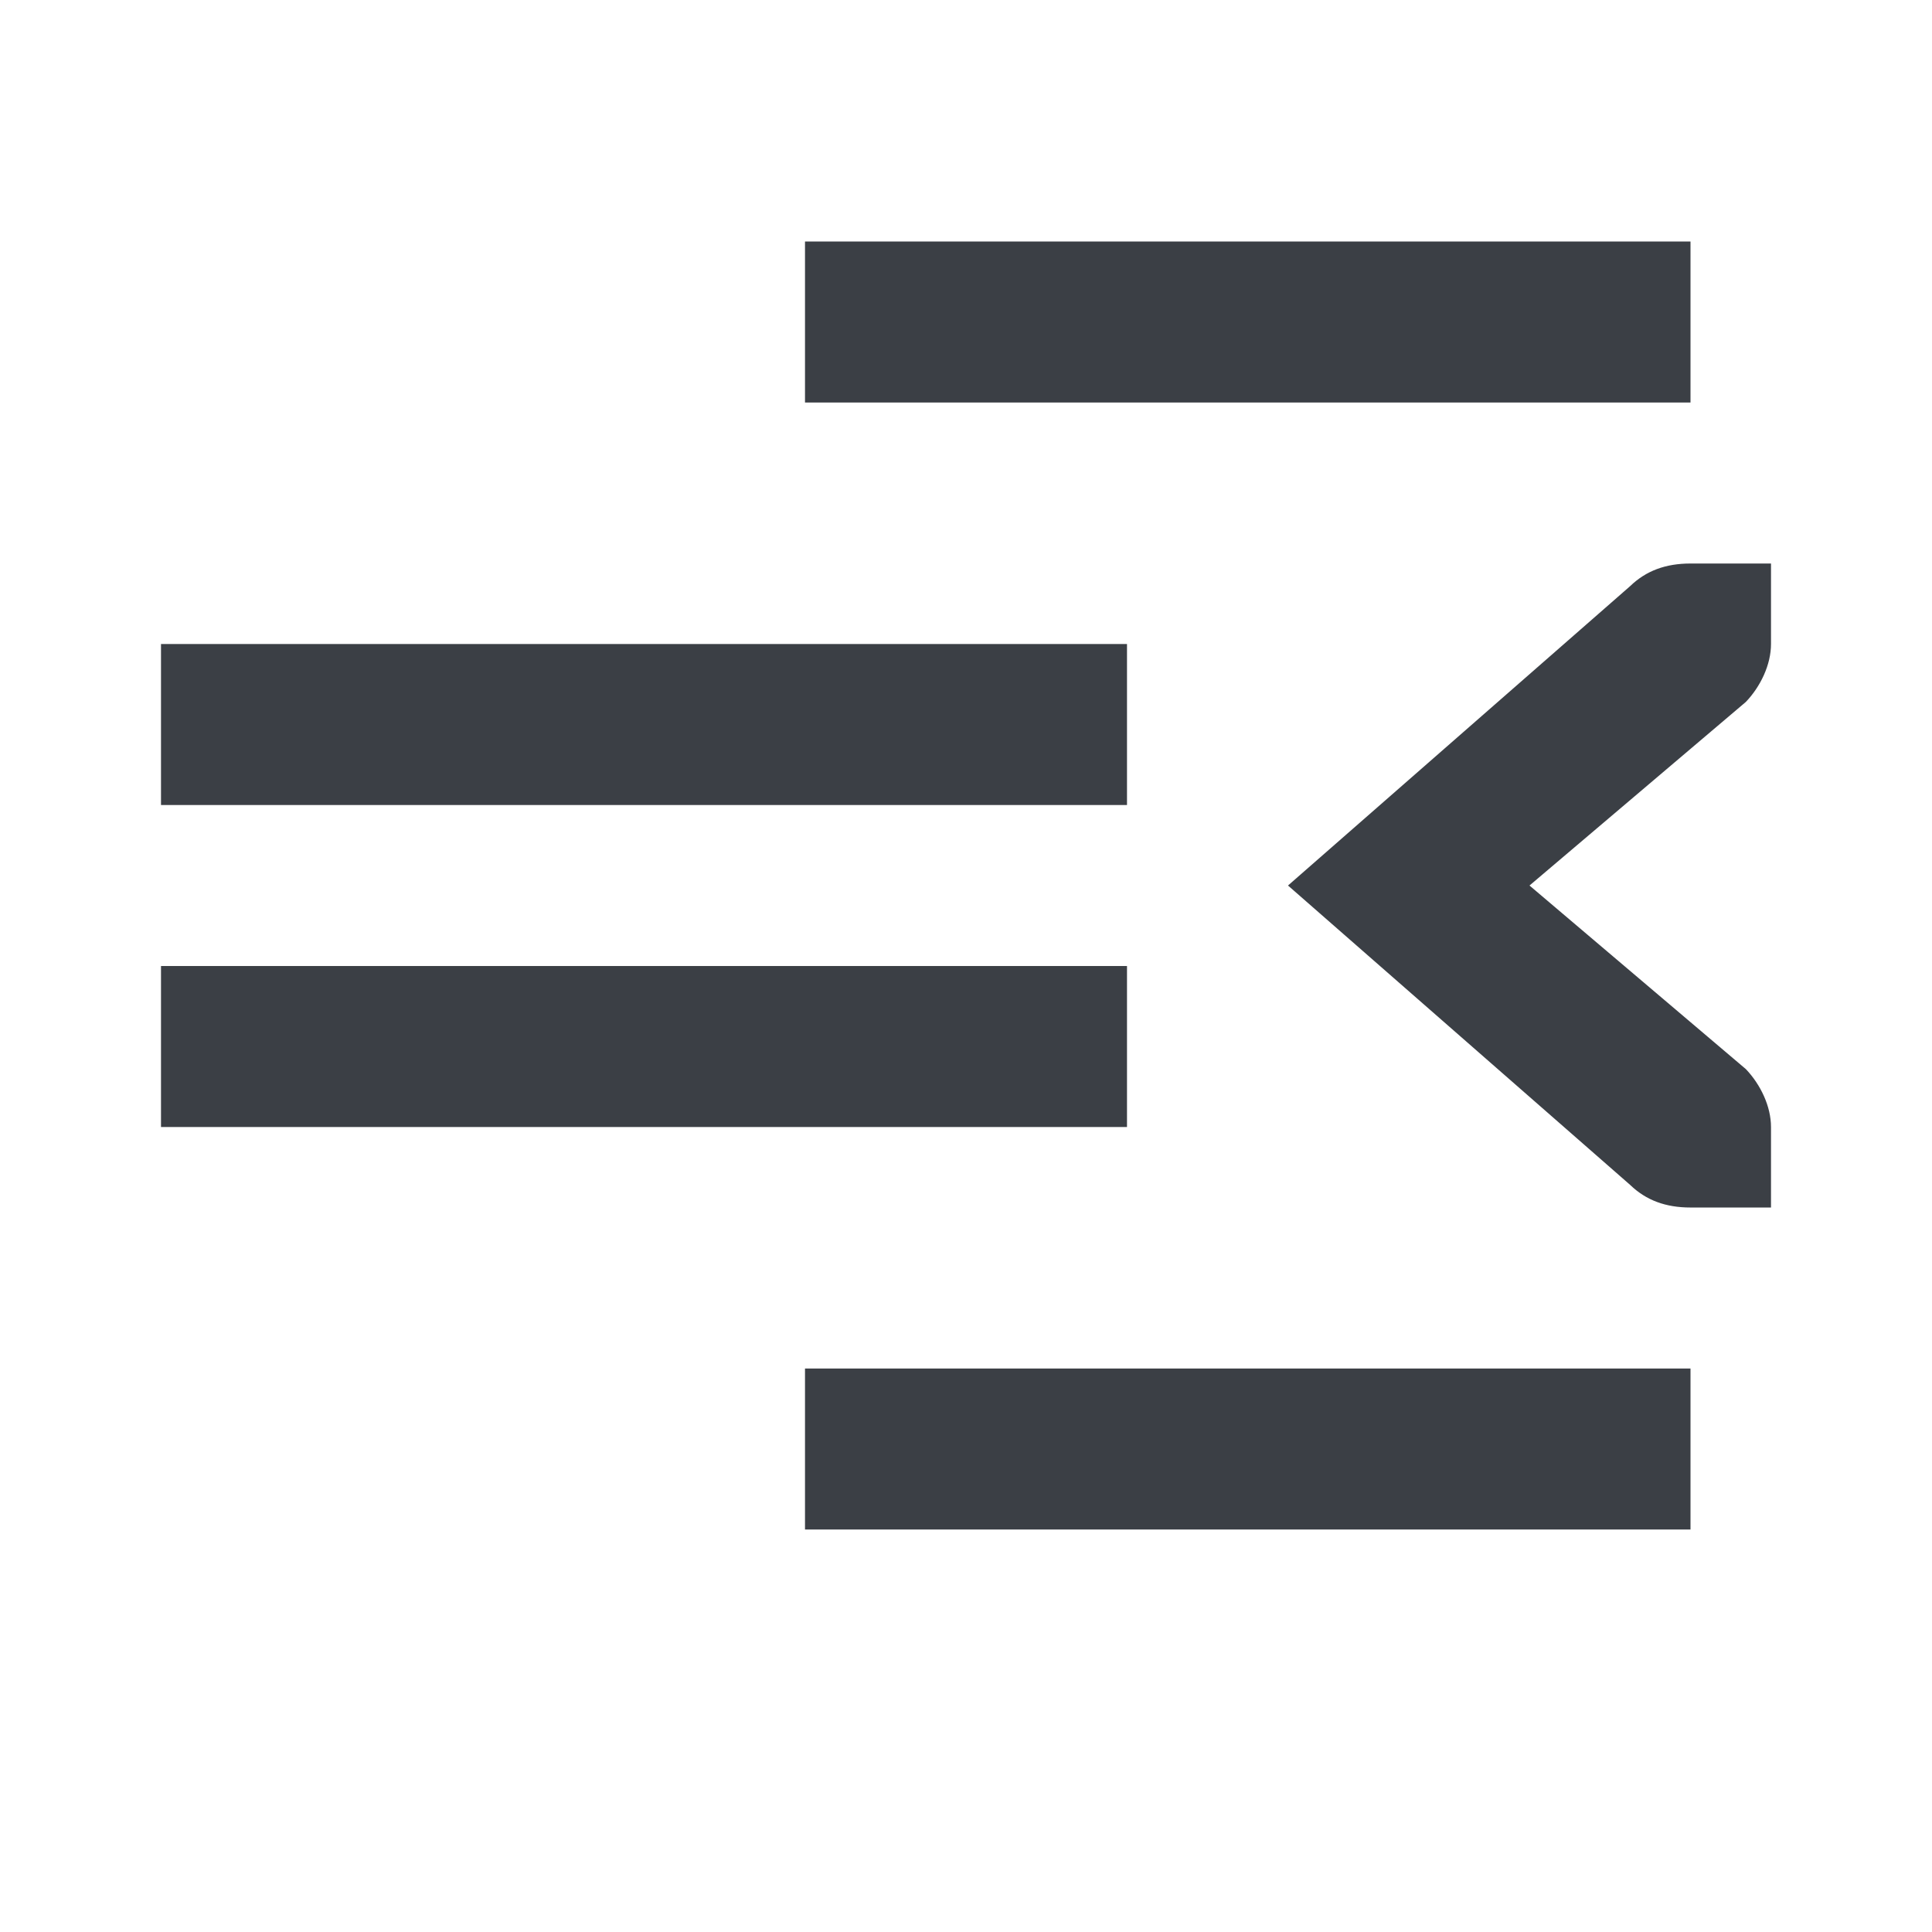
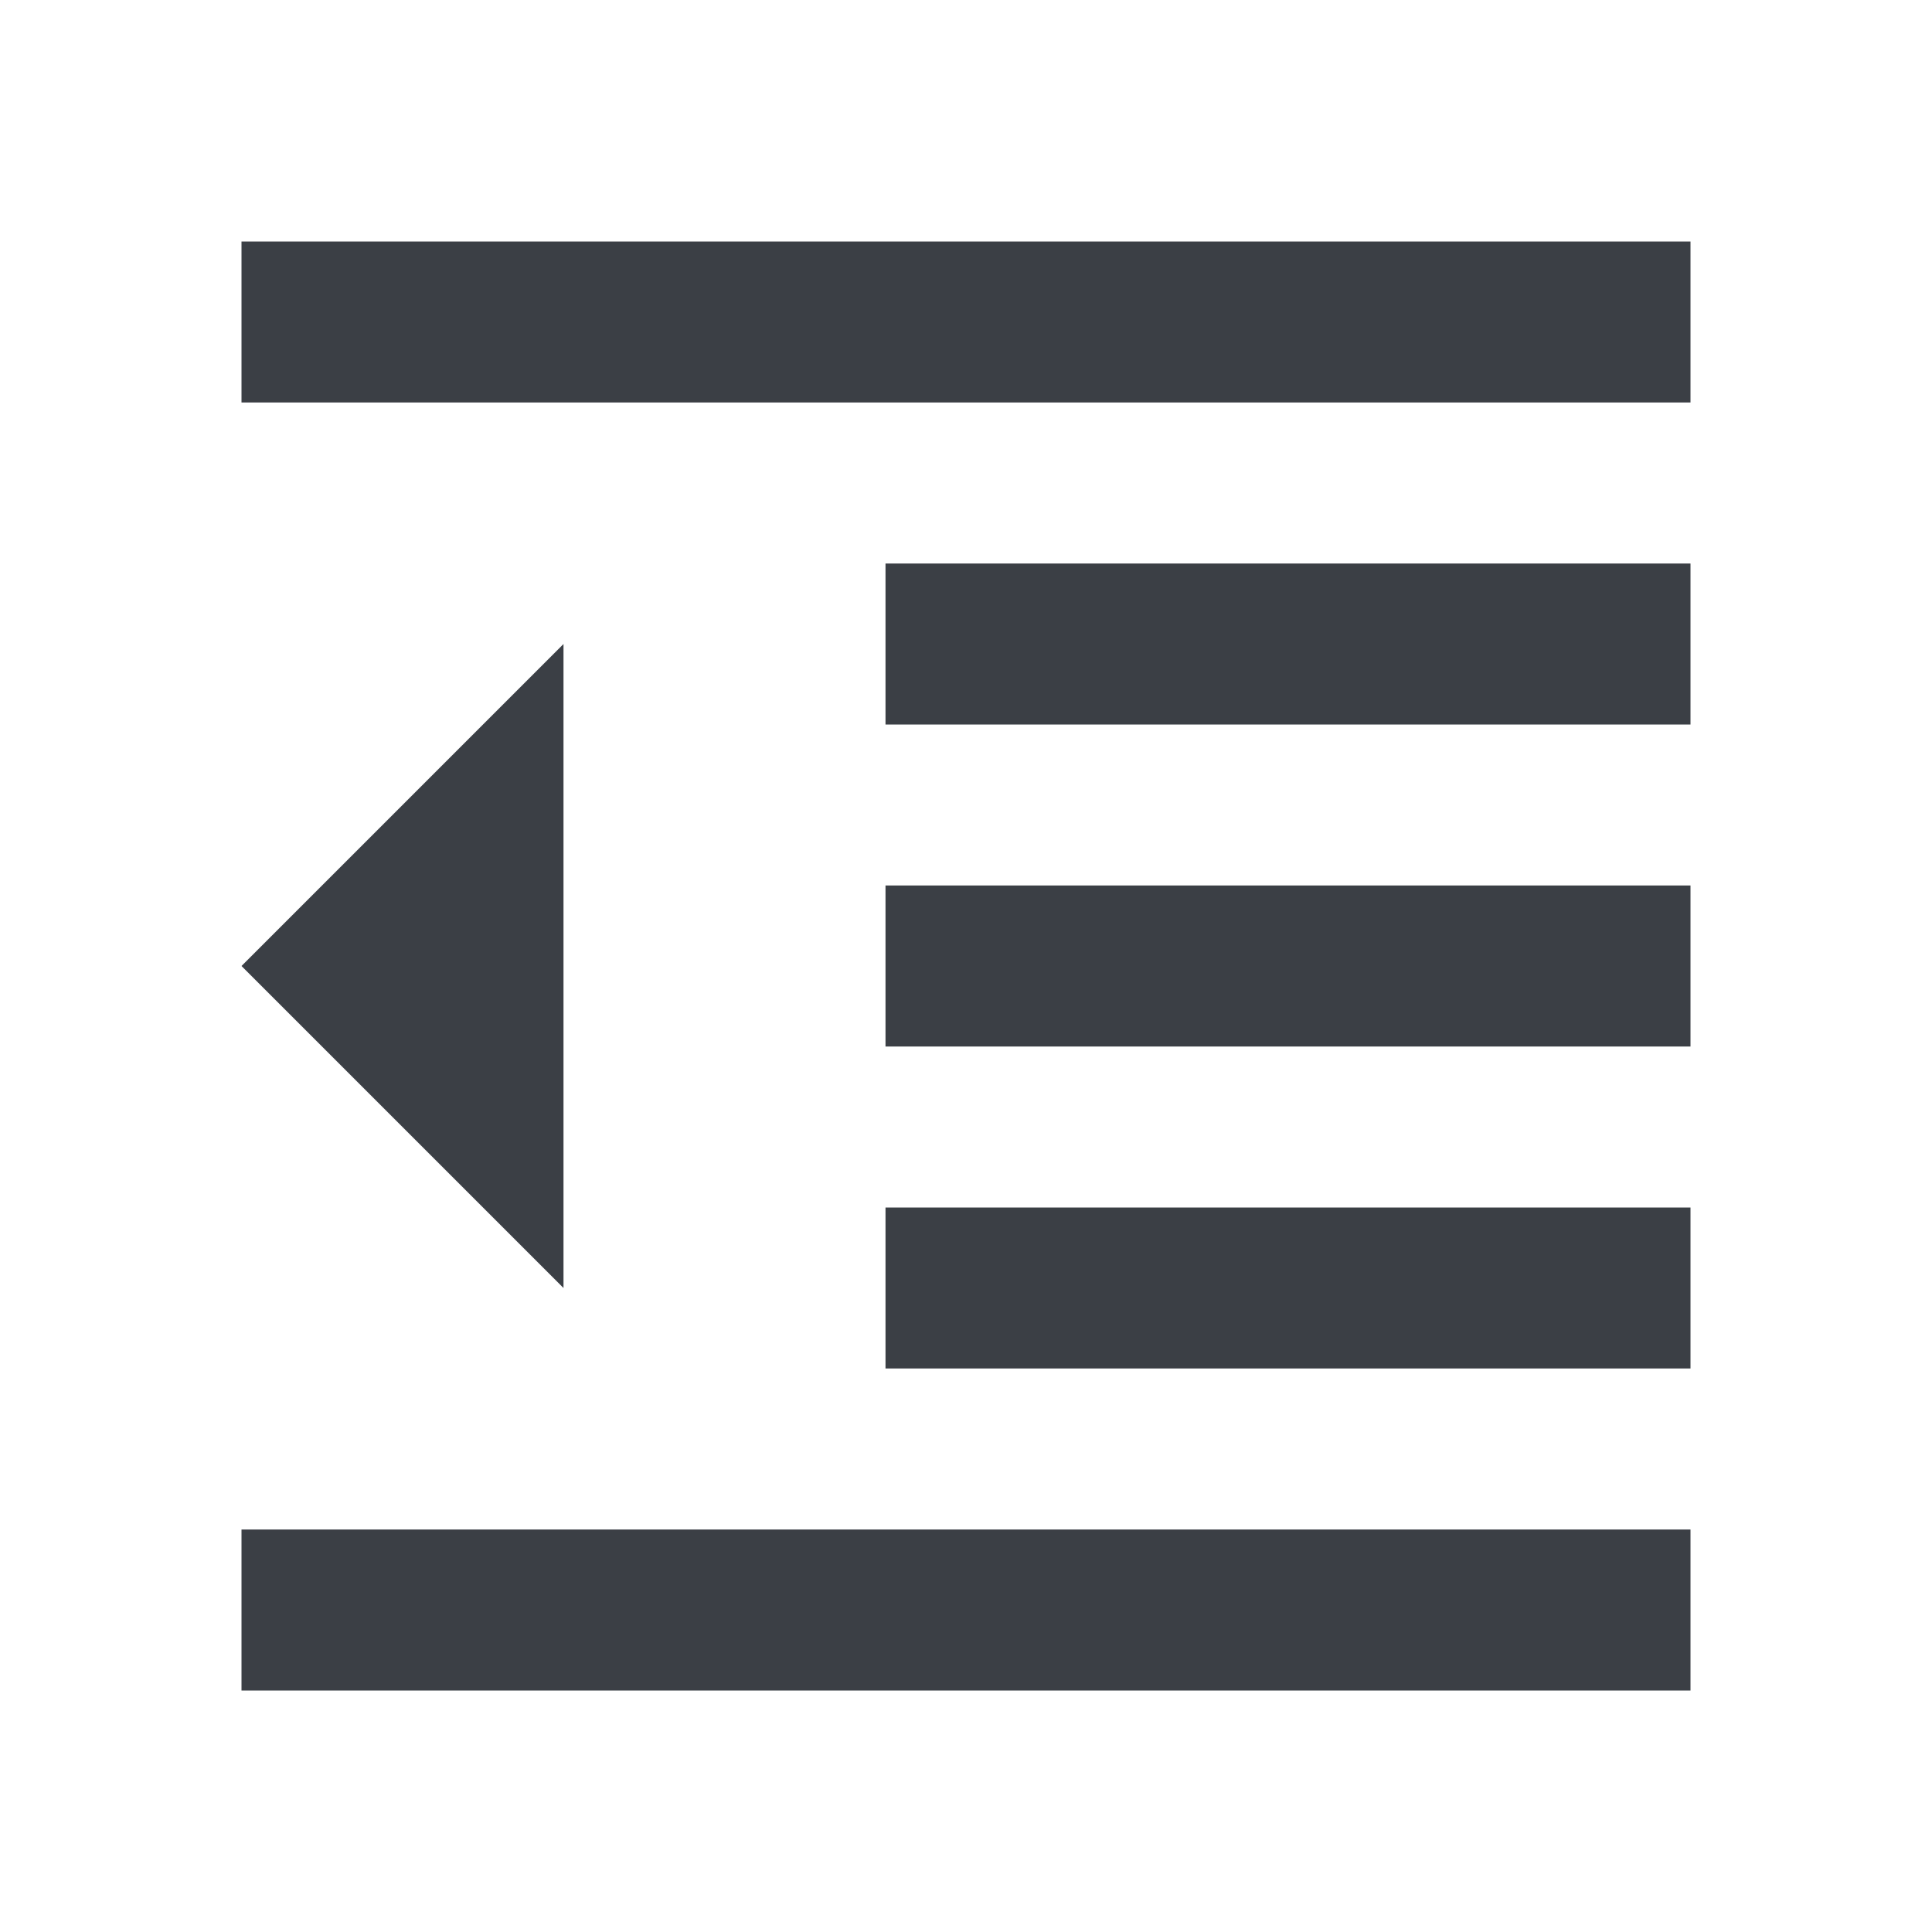
- <svg xmlns="http://www.w3.org/2000/svg" height="24" version="1.1" width="24">
-   <g transform="translate(-652,-170.9998)">
-     <rect height="2" style="fill:#3b3f45;stroke-width:1" transform="scale(-1,1)" width="12" x="-666" y="179" />
-     <path d="m 674,178 0,1 c 0,0.257 -0.13,0.528 -0.312,0.719 L 671,182 l 2.688,2.281 C 673.87,184.472 674,184.743 674,185 l 0,1 -0.413,0 L 673,186 c -0.309,0 -0.552,-0.09 -0.75,-0.281 l -4.25,-3.719 4.25,-3.719 c 0.198,-0.191 0.441,-0.281 0.75,-0.281 l 0.587,1.1e-4 z" style="fill:#3b3f45;stroke-width:2" />
-     <rect height="2" style="fill:#3b3f45;stroke-width:1" transform="scale(-1,1)" width="11" x="-673" y="188" />
-     <rect height="2" style="fill:#3b3f45;stroke-width:1" transform="scale(-1,1)" width="12" x="-666" y="183" />
-     <rect height="2" style="fill:#3b3f45;stroke-width:1" transform="scale(-1,1)" width="11" x="-673" y="174" />
+ <svg xmlns="http://www.w3.org/2000/svg" width="24px" height="24px" viewBox="0 0 24 24" version="1.1">
+   <defs />
+   <g id="Derived-24" stroke="none" stroke-width="1" fill="none" fill-rule="evenodd">
+     <g id="format-indent-less">
+       <g id="ic_format_indent_decrease_24px">
+         <path d="M11,17 L21,17 L21,15 L11,15 L11,17 Z M3,12 L7,16 L7,8 L3,12 Z M3,21 L21,21 L21,19 L3,19 L3,21 Z M3,3 L3,5 L21,5 L21,3 L3,3 Z M11,9 L21,9 L21,7 L11,7 L11,9 Z M11,13 L21,13 L21,11 L11,11 L11,13 Z" id="Shape" fill="#3B3F45" />
+         <polygon id="Shape" points="0 0 24 0 24 24 0 24" />
+       </g>
+     </g>
  </g>
</svg>
